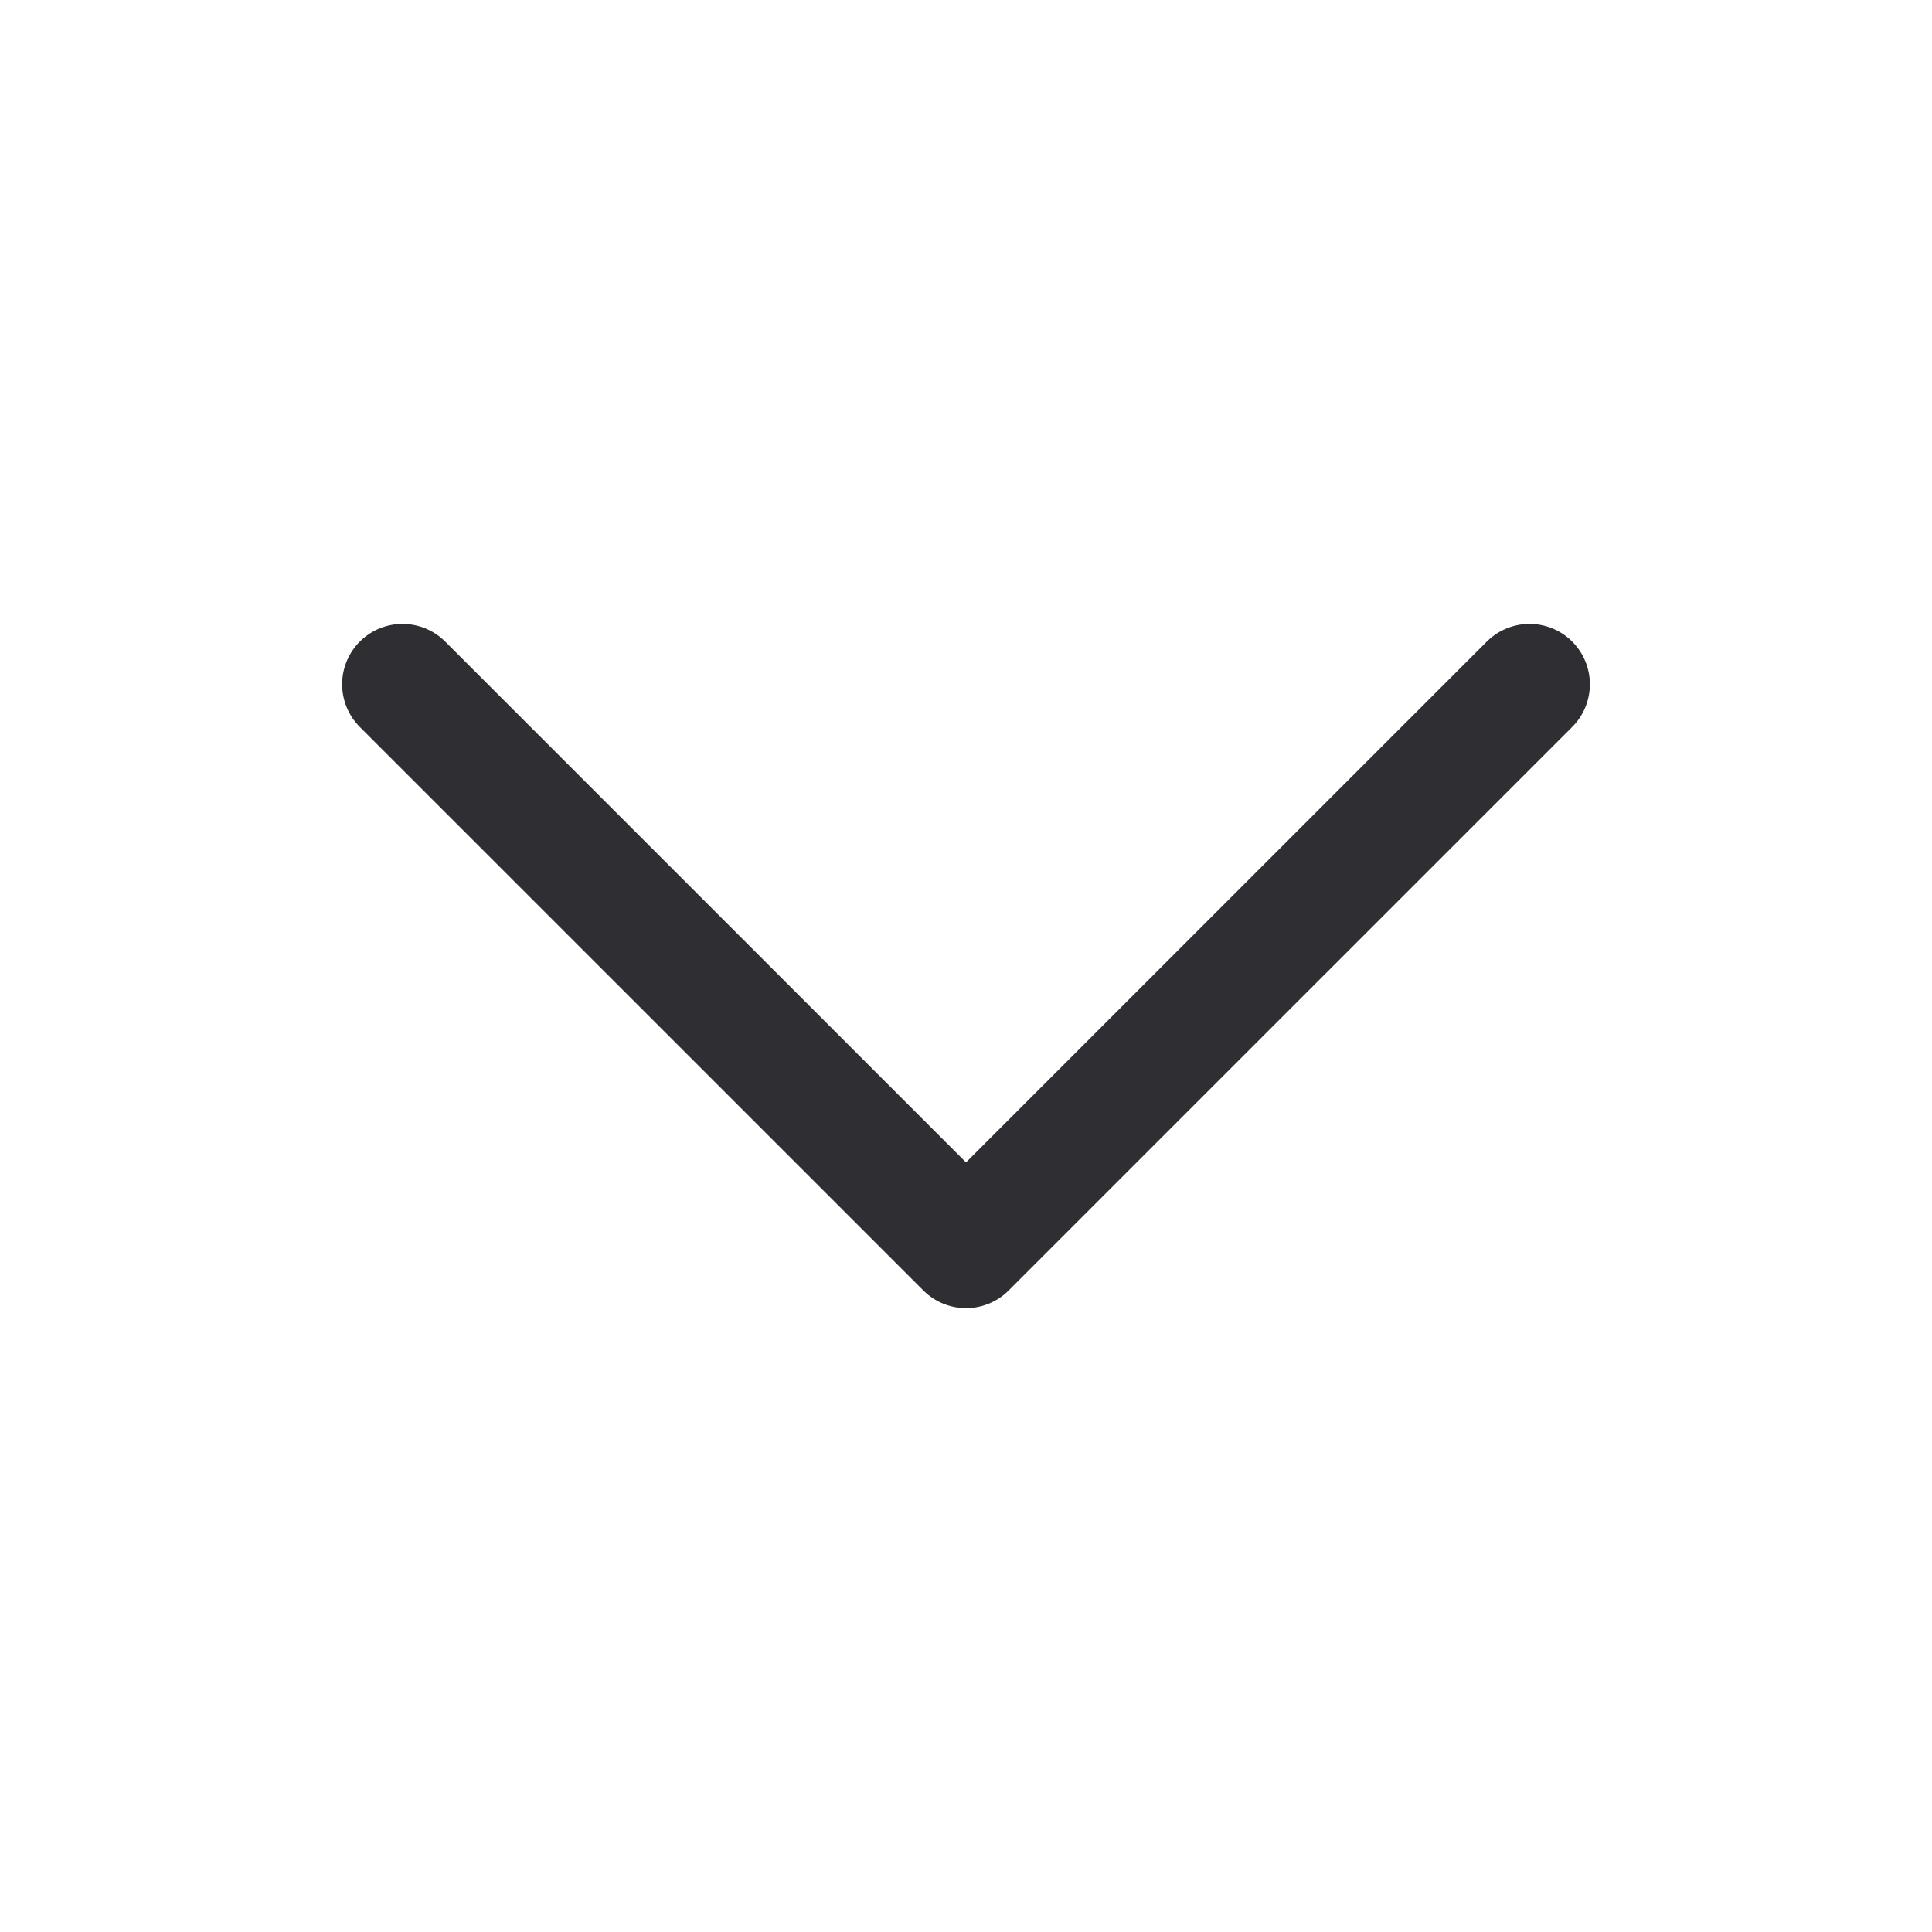
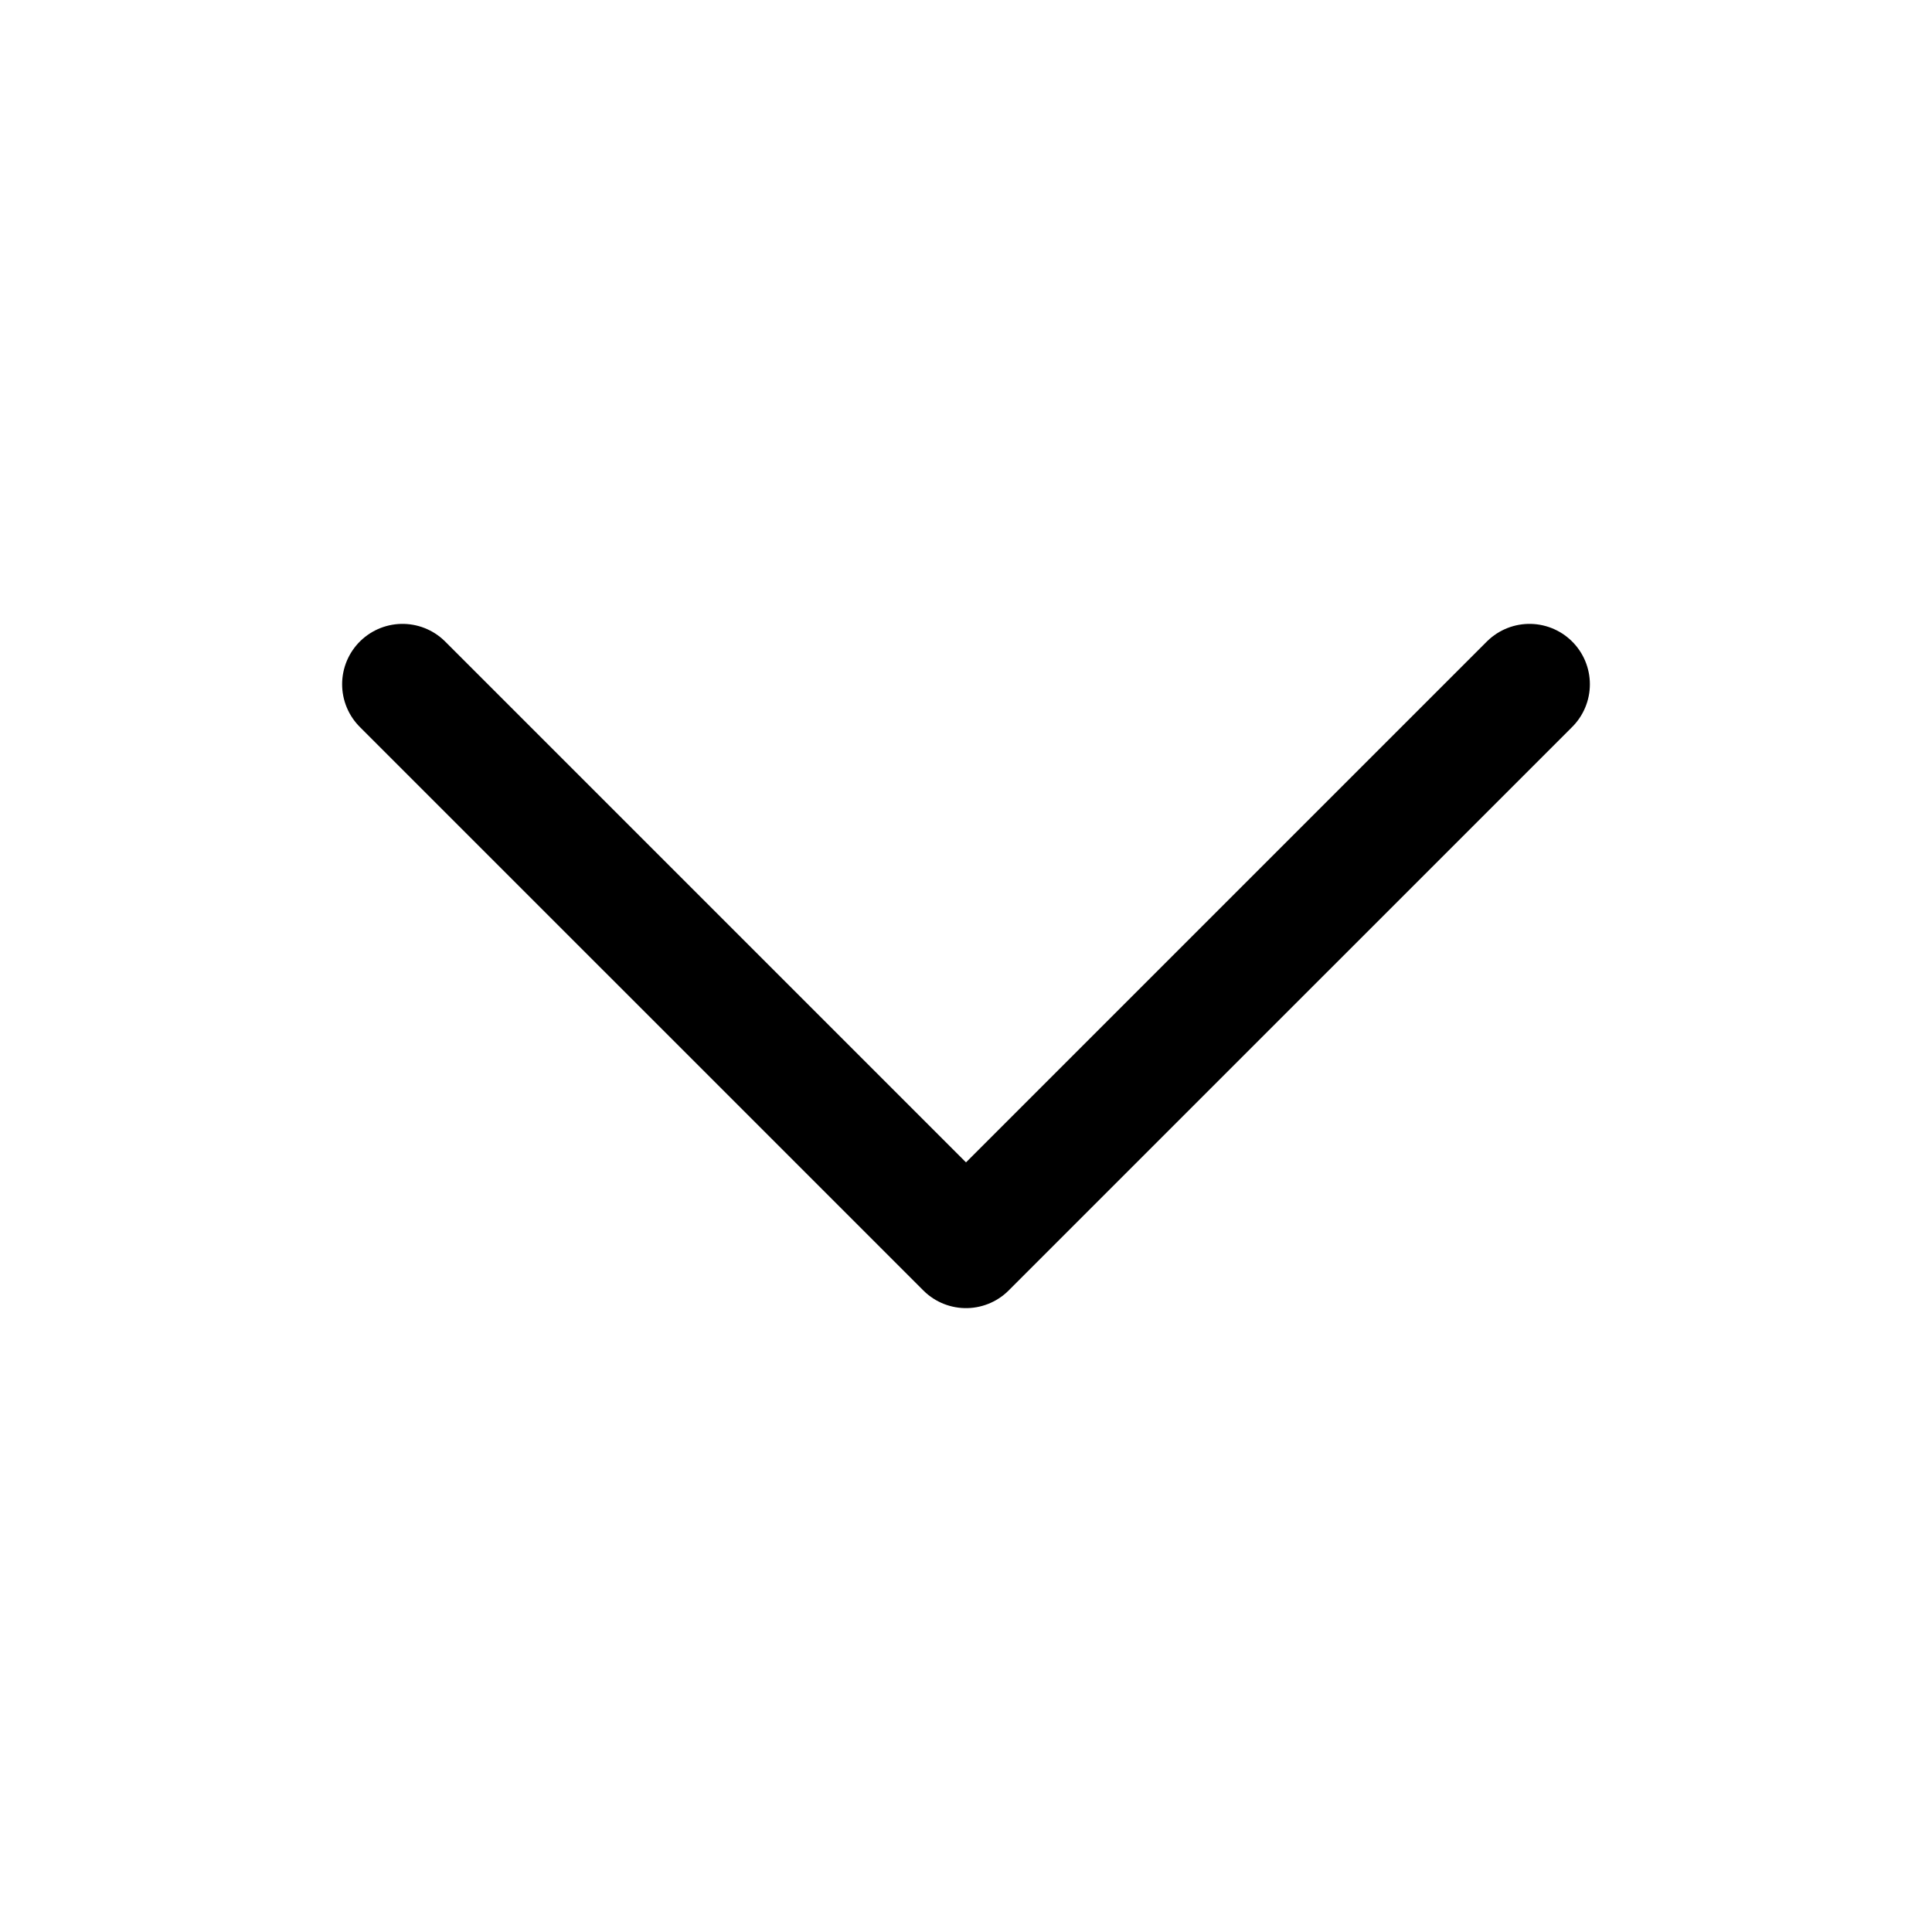
<svg xmlns="http://www.w3.org/2000/svg" width="24" height="24" viewBox="0 0 24 24" fill="none">
  <g id="Iconly/Light/Arrow - Left 2">
    <g id="Arrow - Left 2">
-       <path id="Stroke 1" d="M19 8.5L12 15.5L5 8.5" stroke="#2F2E32" stroke-width="1.5" stroke-linecap="round" stroke-linejoin="round" />
+       <path id="Stroke 1" d="M19 8.5L12 15.5L5 8.5" stroke="currentColor" stroke-width="1.5" stroke-linecap="round" stroke-linejoin="round" />
    </g>
  </g>
</svg>
